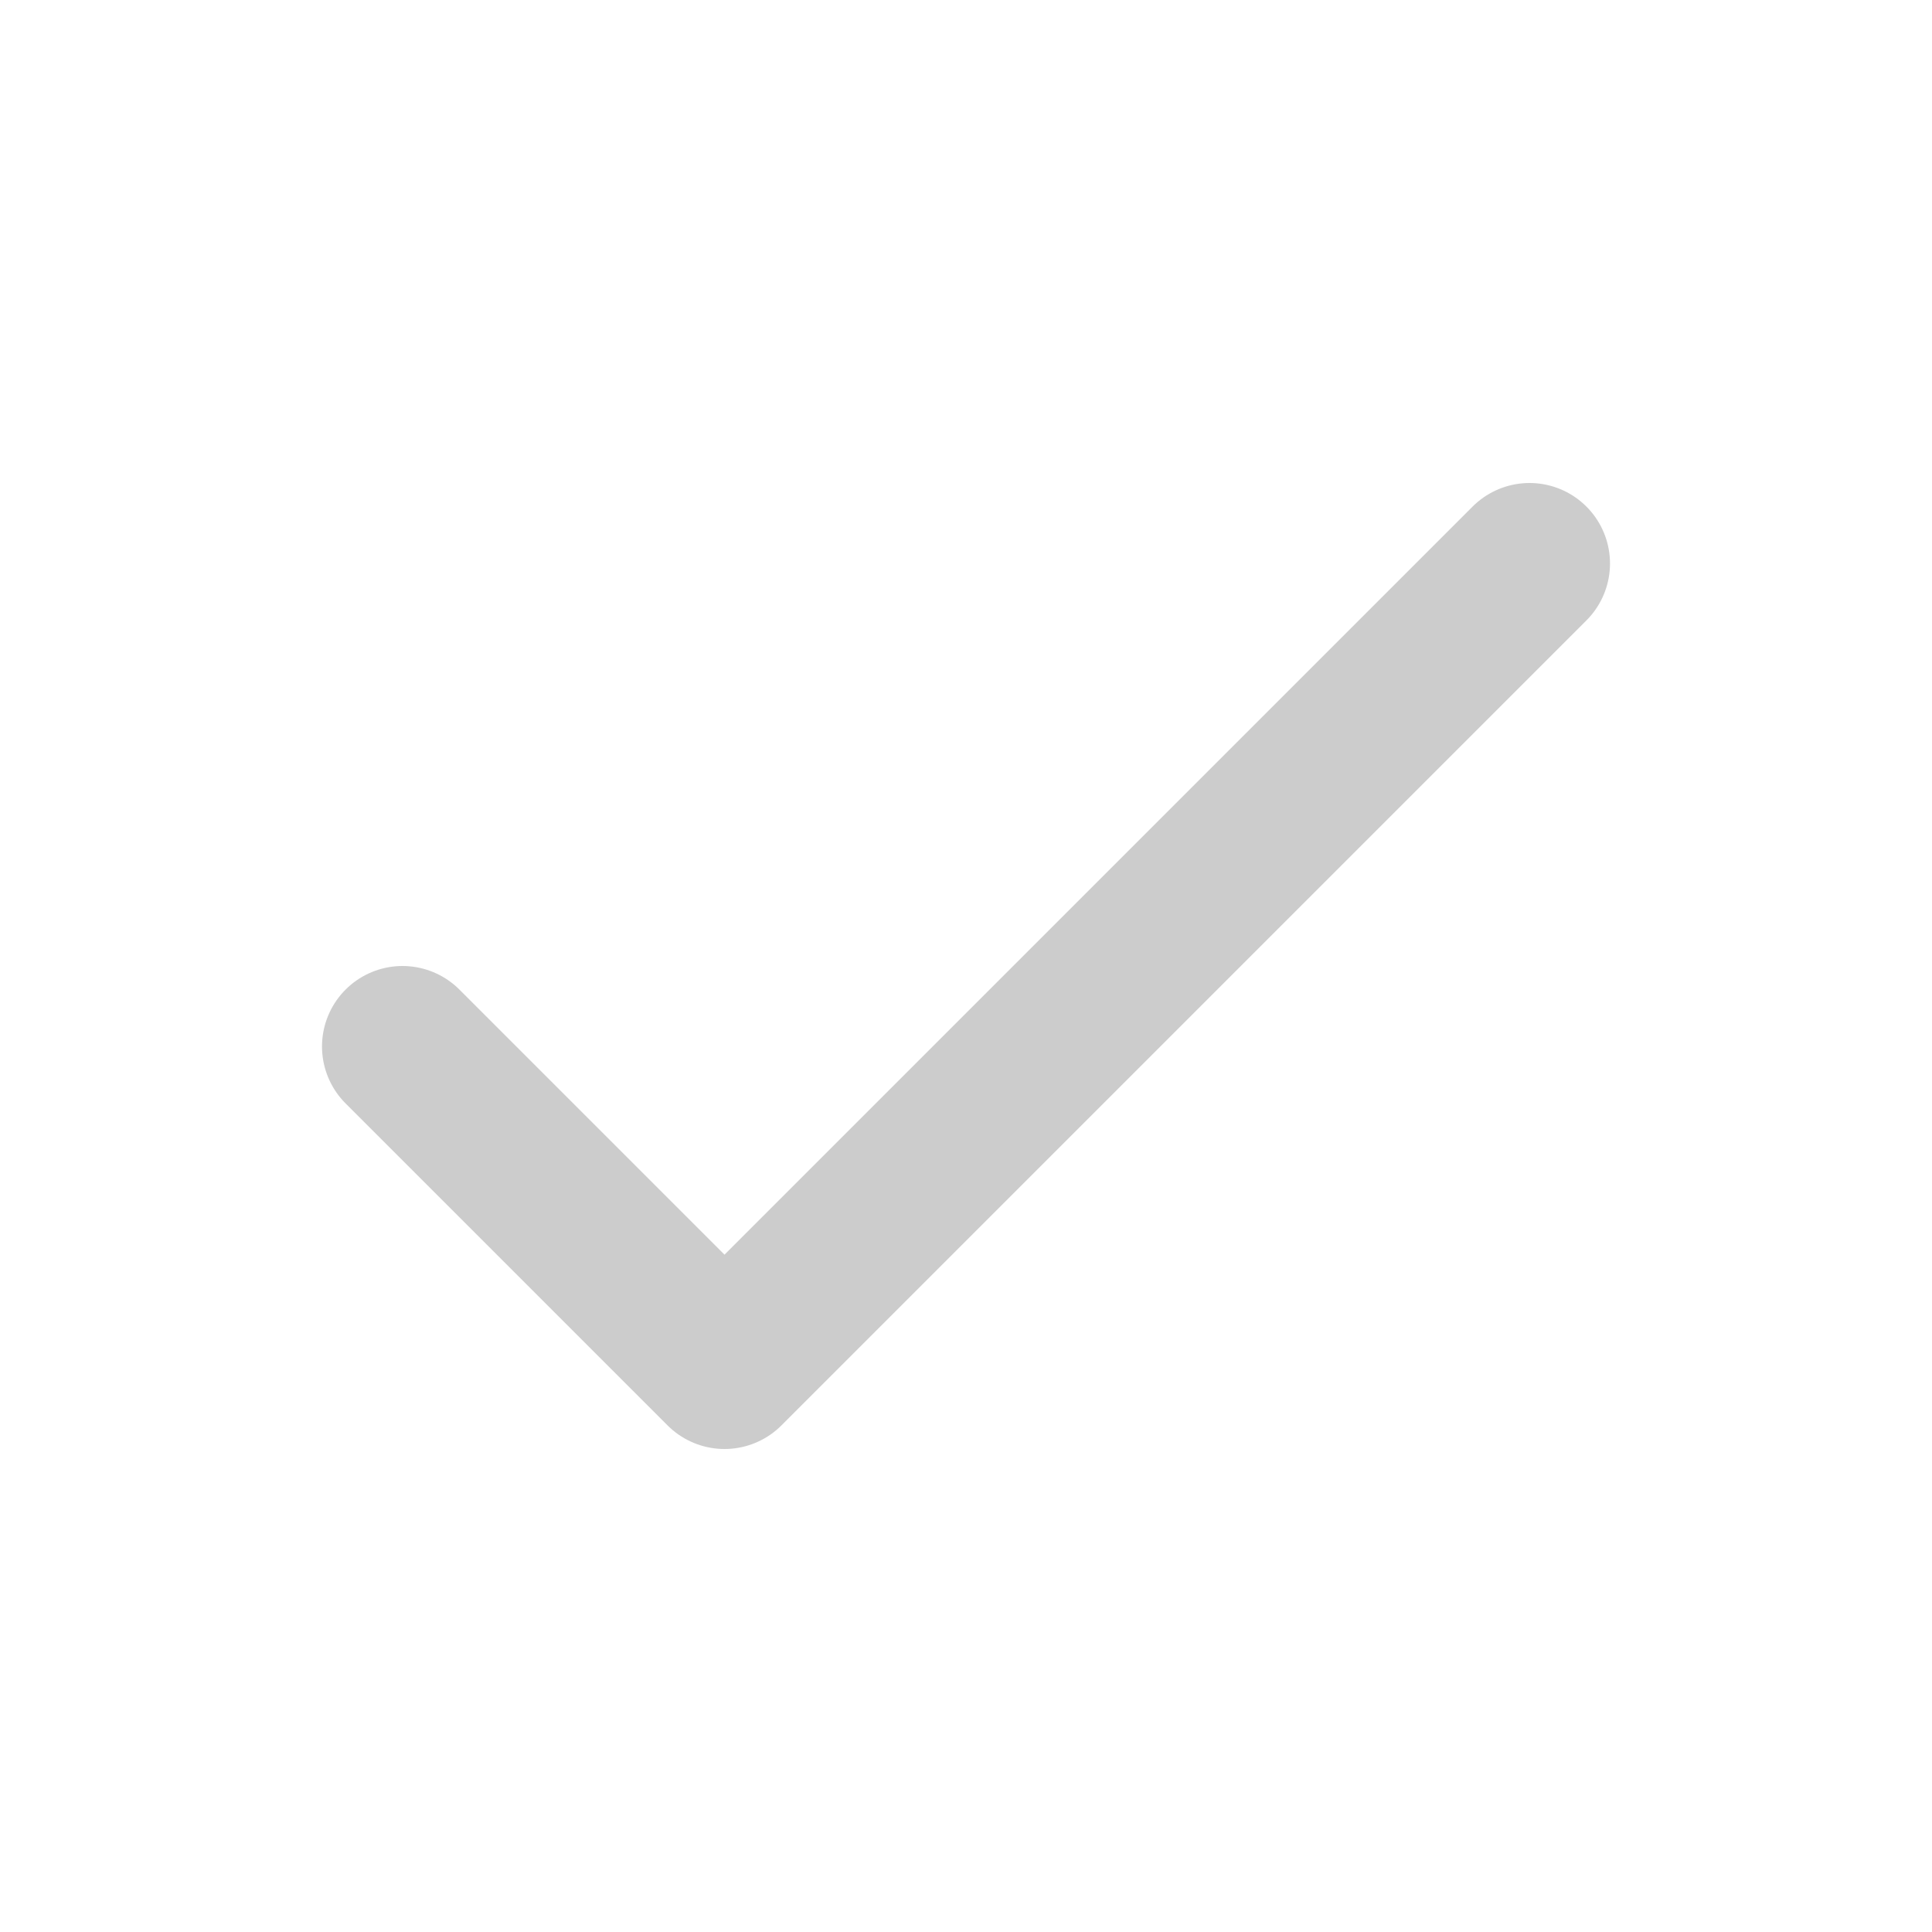
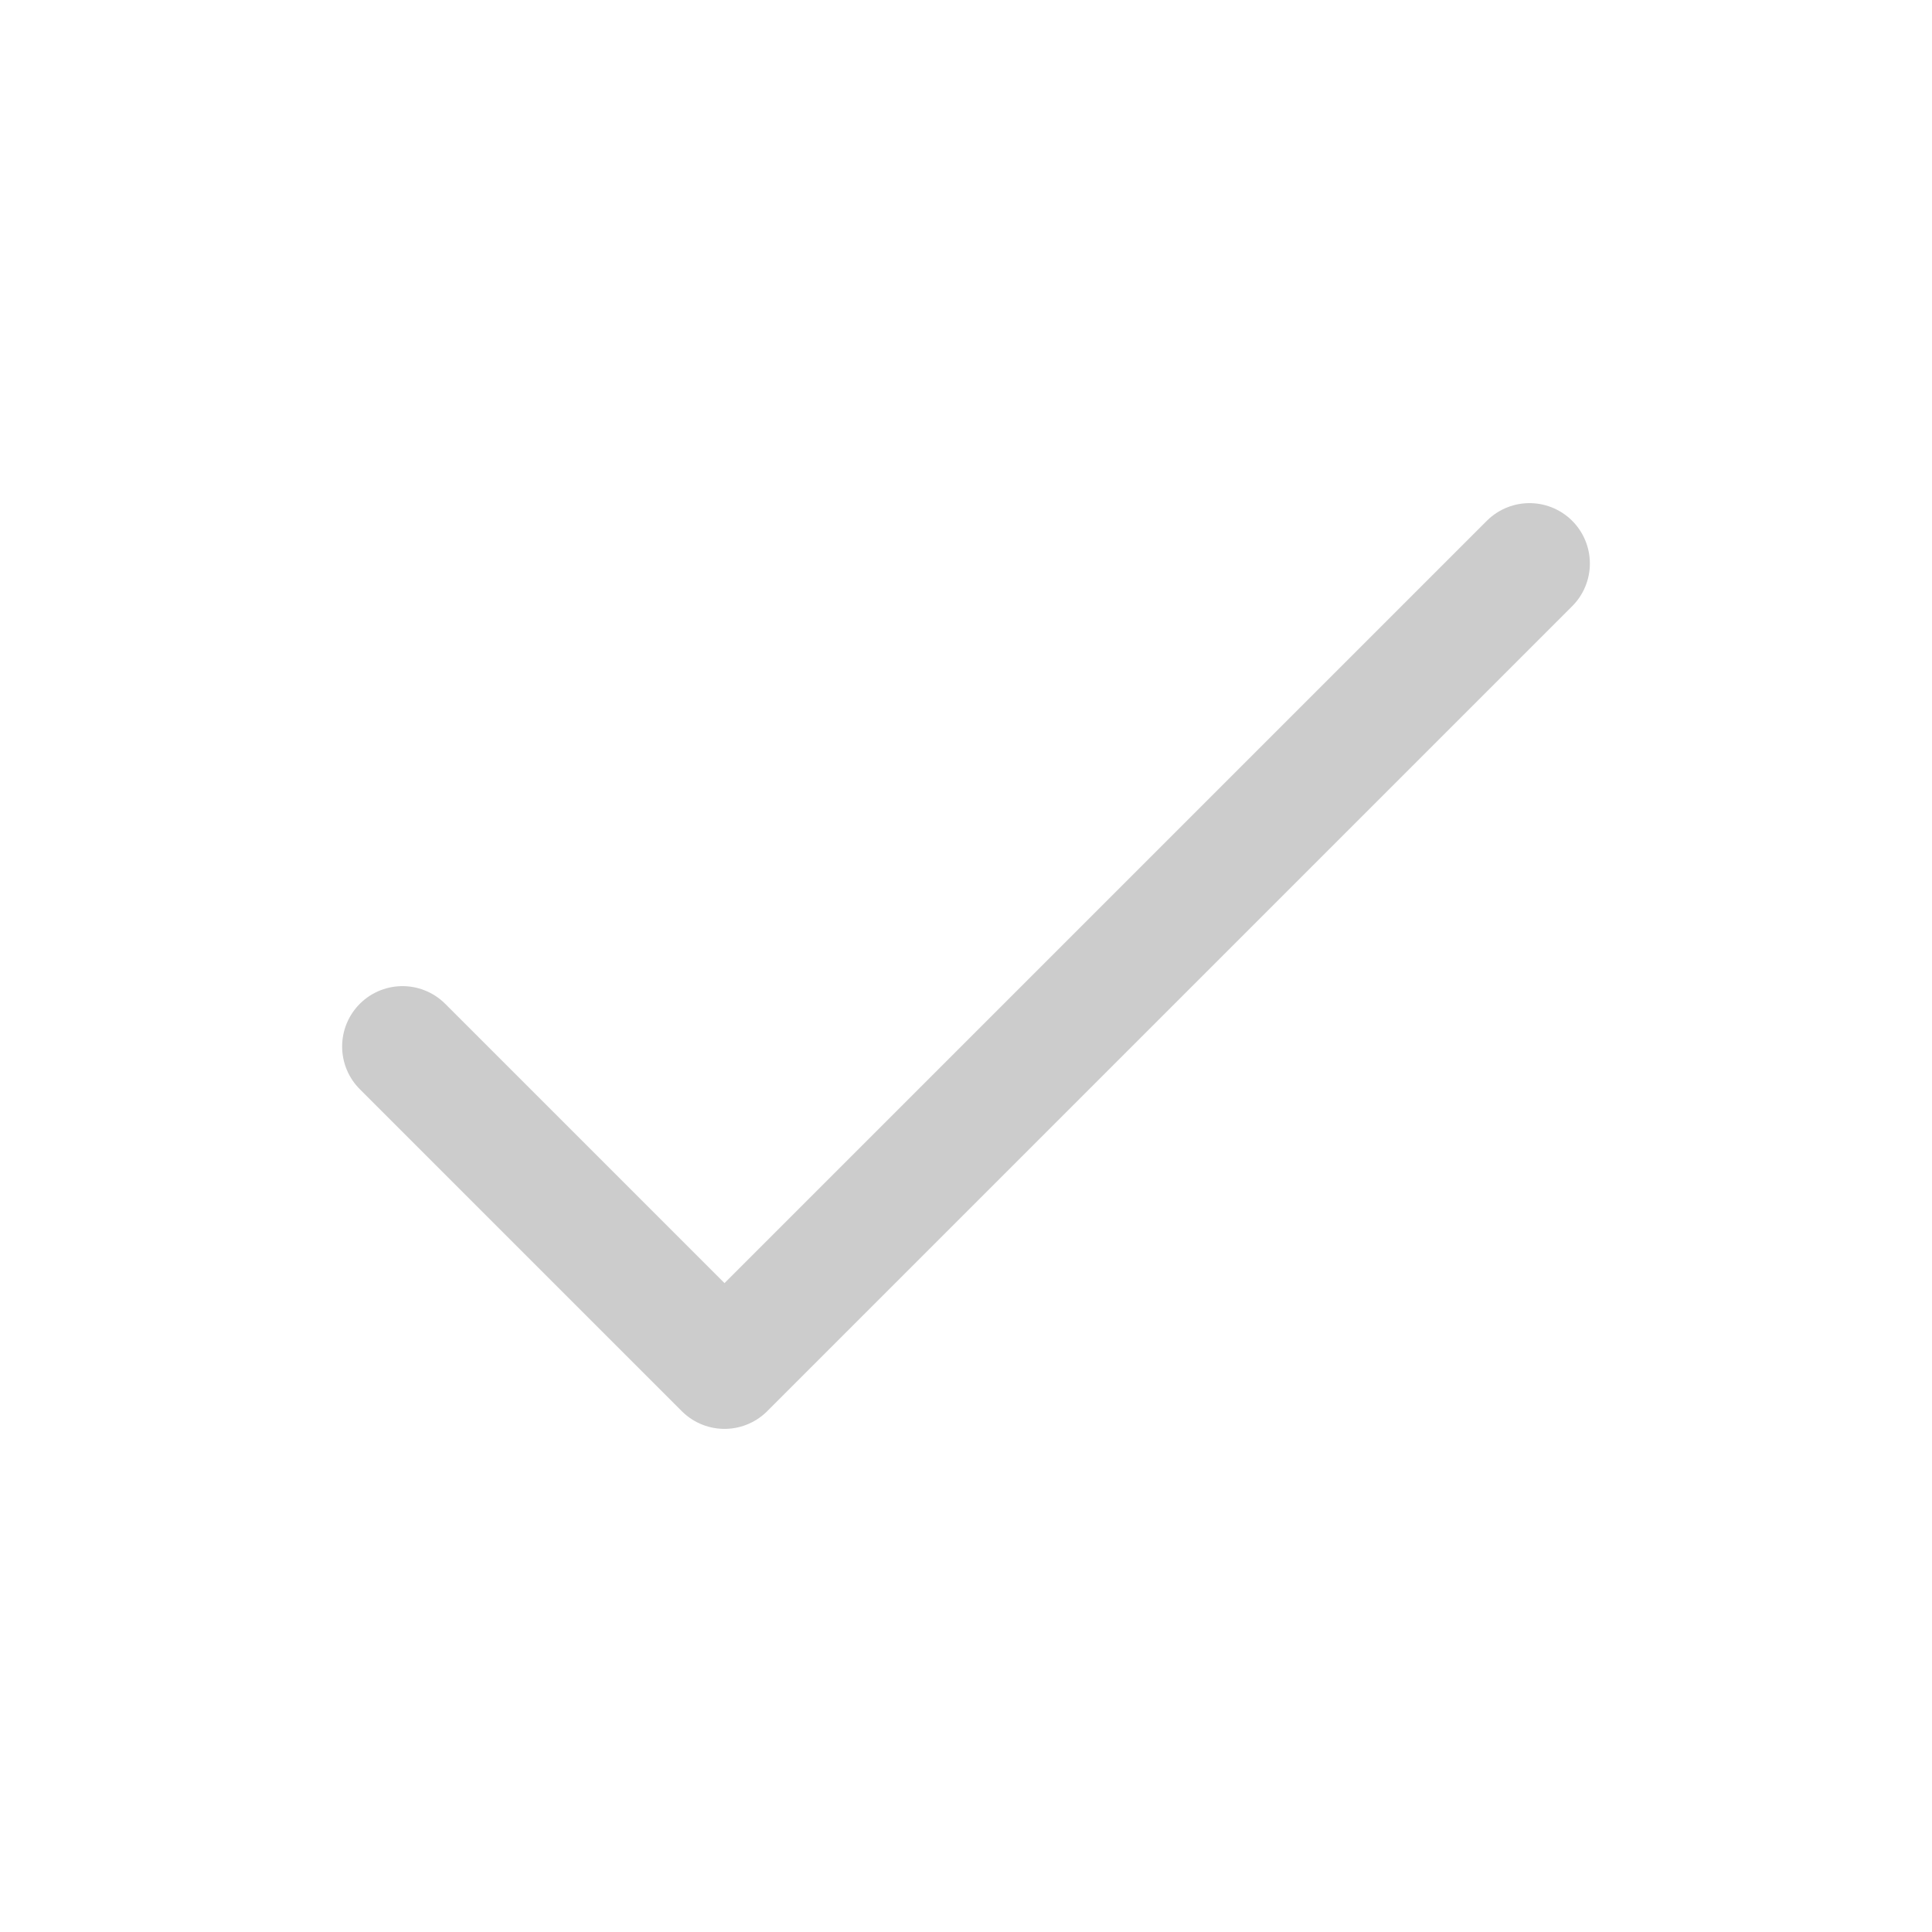
<svg xmlns="http://www.w3.org/2000/svg" class="h-6 w-6" fill="none" viewBox="0 0 24 24" stroke="#cccccc">
-   <path stroke-linecap="round" stroke-linejoin="round" stroke-width="2" d="M5 13l4 4L19 7" />
+   <path stroke-linecap="round" stroke-linejoin="round" stroke-width="1.5" d="M5 13l4 4L19 7" />
</svg>
